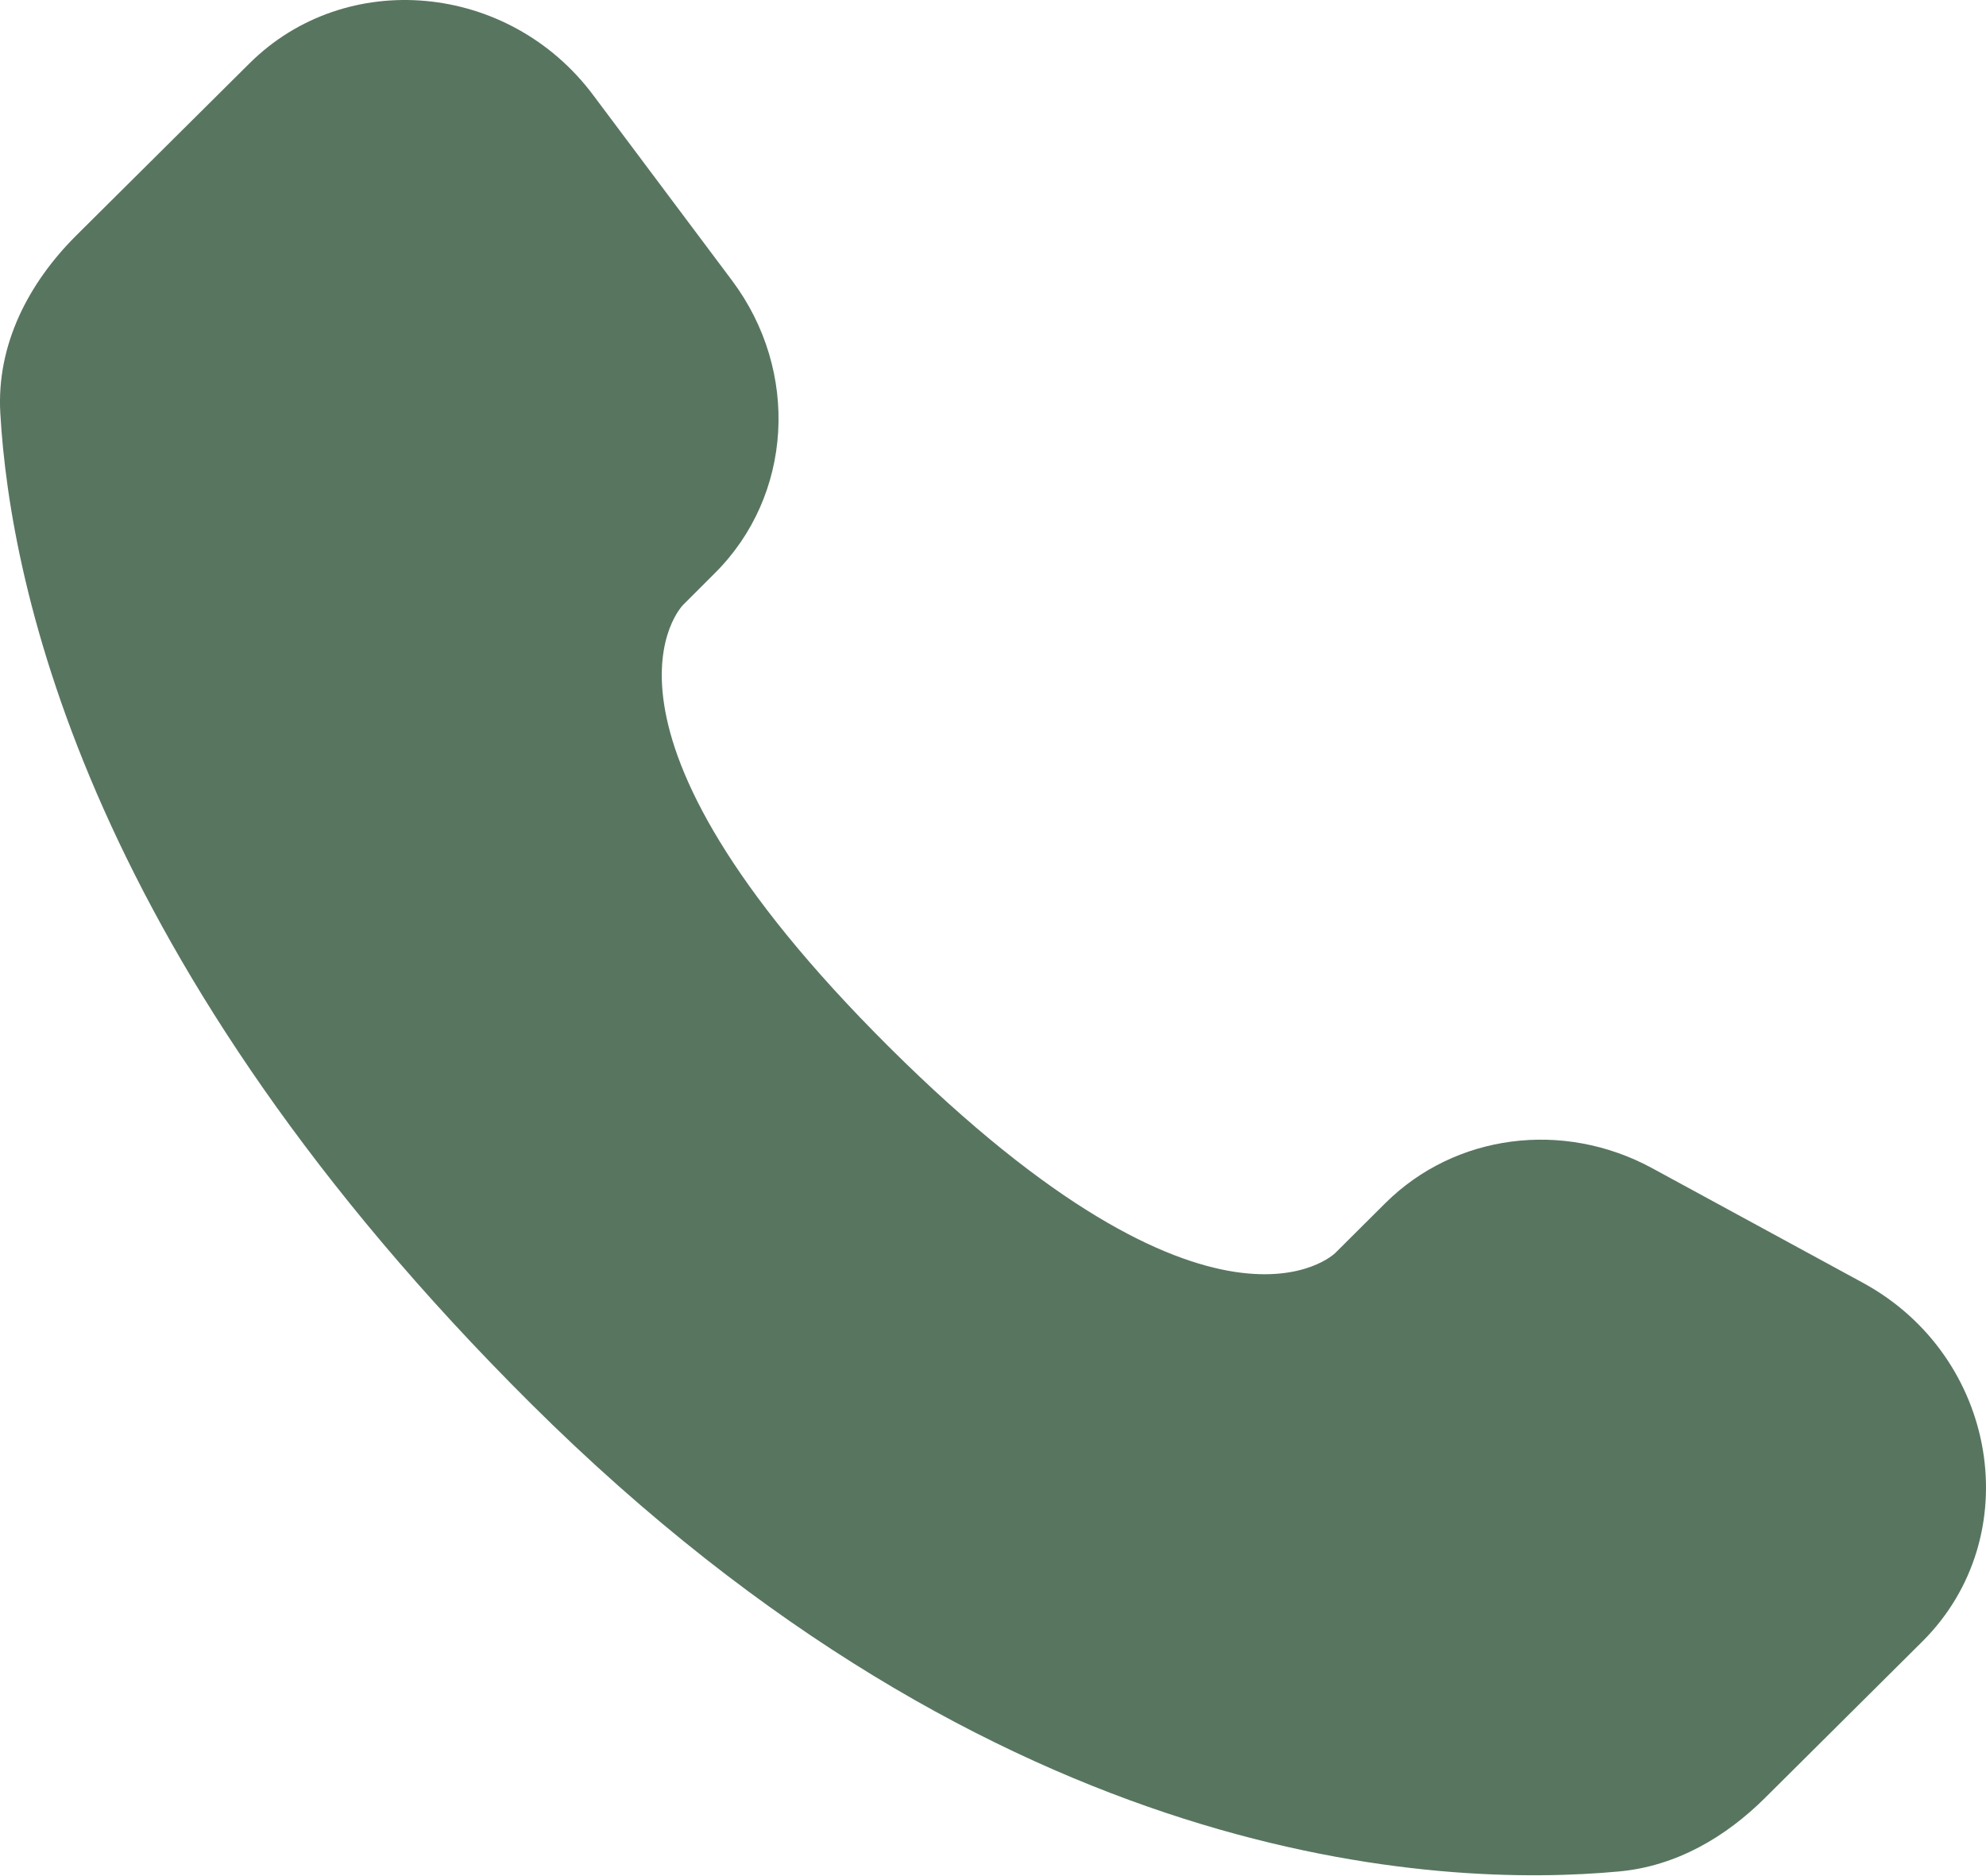
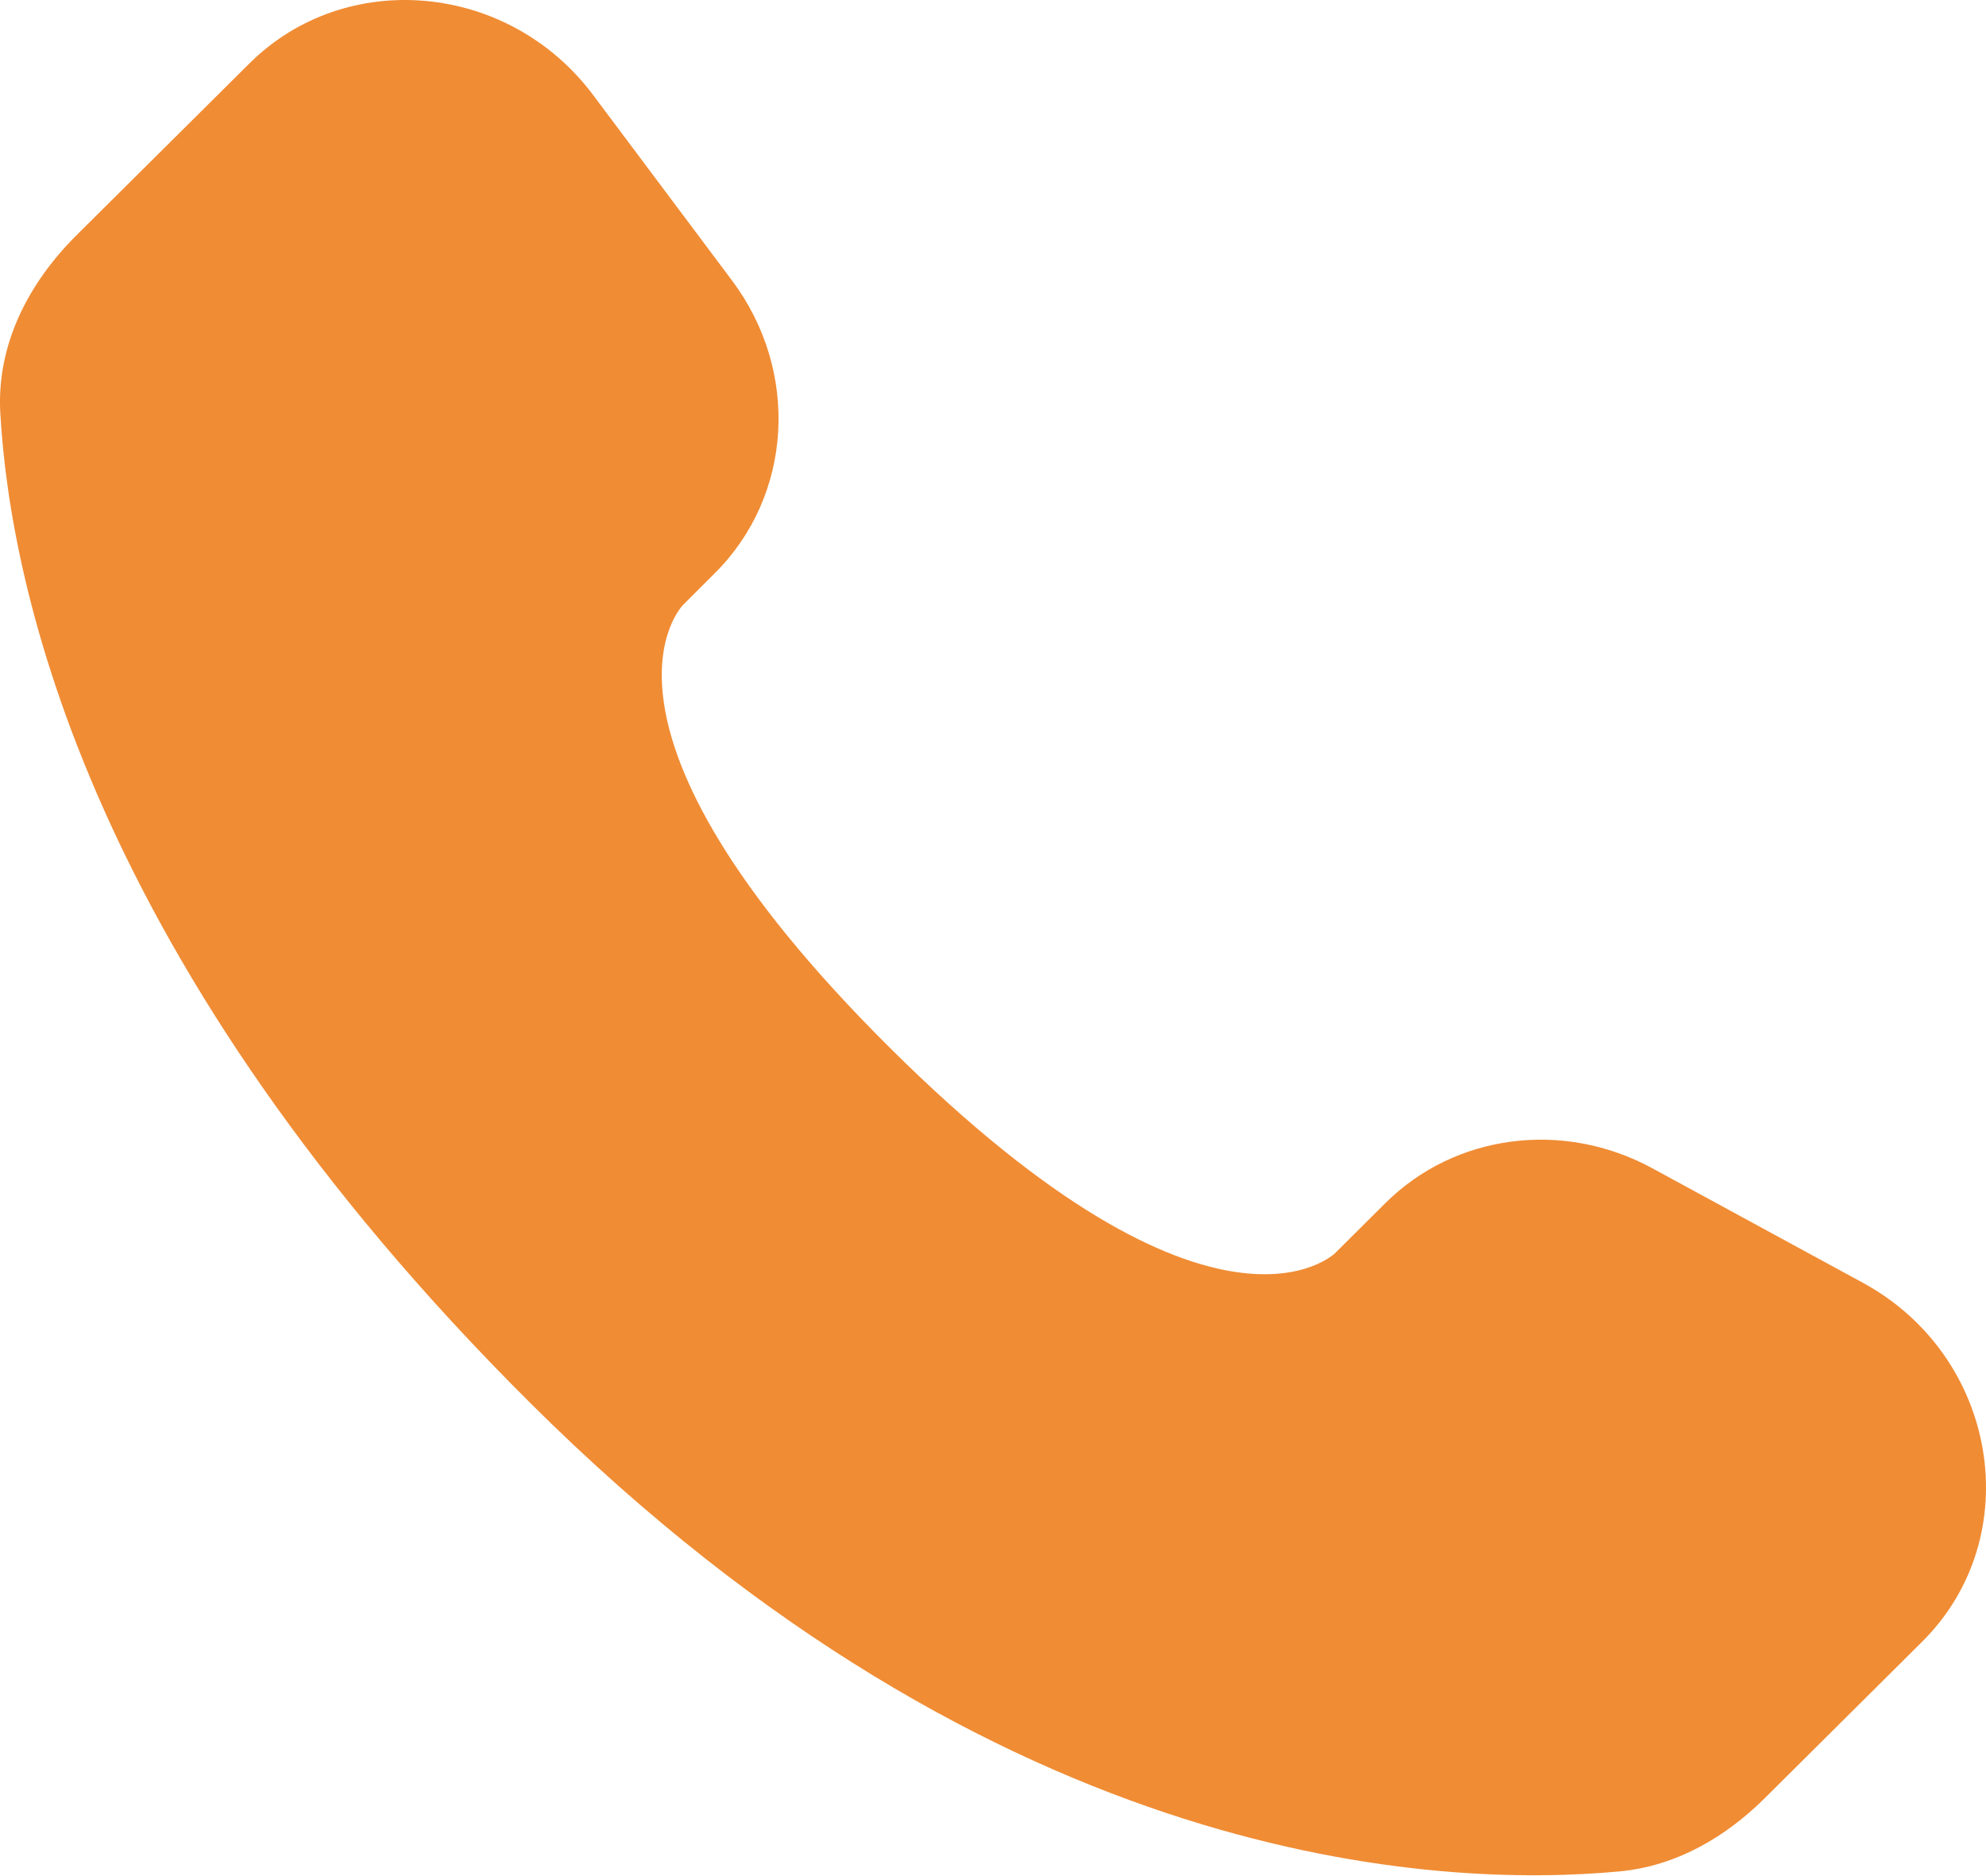
<svg xmlns="http://www.w3.org/2000/svg" width="72" height="68" viewBox="0 0 72 68" fill="none">
-   <path d="M50.227 43.624L48.407 45.436C48.407 45.436 44.075 49.74 32.255 37.988C20.435 26.236 24.767 21.932 24.767 21.932L25.911 20.788C28.739 17.98 29.007 13.468 26.539 10.172L21.499 3.44C18.443 -0.64 12.543 -1.18 9.043 2.3L2.763 8.54C1.031 10.268 -0.129 12.5 0.011 14.98C0.371 21.328 3.243 34.98 19.259 50.908C36.247 67.796 52.187 68.468 58.703 67.86C60.767 67.668 62.559 66.62 64.003 65.18L69.683 59.532C73.523 55.72 72.443 49.18 67.531 46.512L59.891 42.356C56.667 40.608 52.747 41.12 50.227 43.624Z" fill="#587560" />
+   <path d="M50.227 43.624L48.407 45.436C48.407 45.436 44.075 49.74 32.255 37.988C20.435 26.236 24.767 21.932 24.767 21.932L25.911 20.788C28.739 17.98 29.007 13.468 26.539 10.172L21.499 3.44C18.443 -0.64 12.543 -1.18 9.043 2.3L2.763 8.54C1.031 10.268 -0.129 12.5 0.011 14.98C0.371 21.328 3.243 34.98 19.259 50.908C36.247 67.796 52.187 68.468 58.703 67.86C60.767 67.668 62.559 66.62 64.003 65.18L69.683 59.532C73.523 55.72 72.443 49.18 67.531 46.512L59.891 42.356C56.667 40.608 52.747 41.12 50.227 43.624Z" fill="#F08C34" />
</svg>
